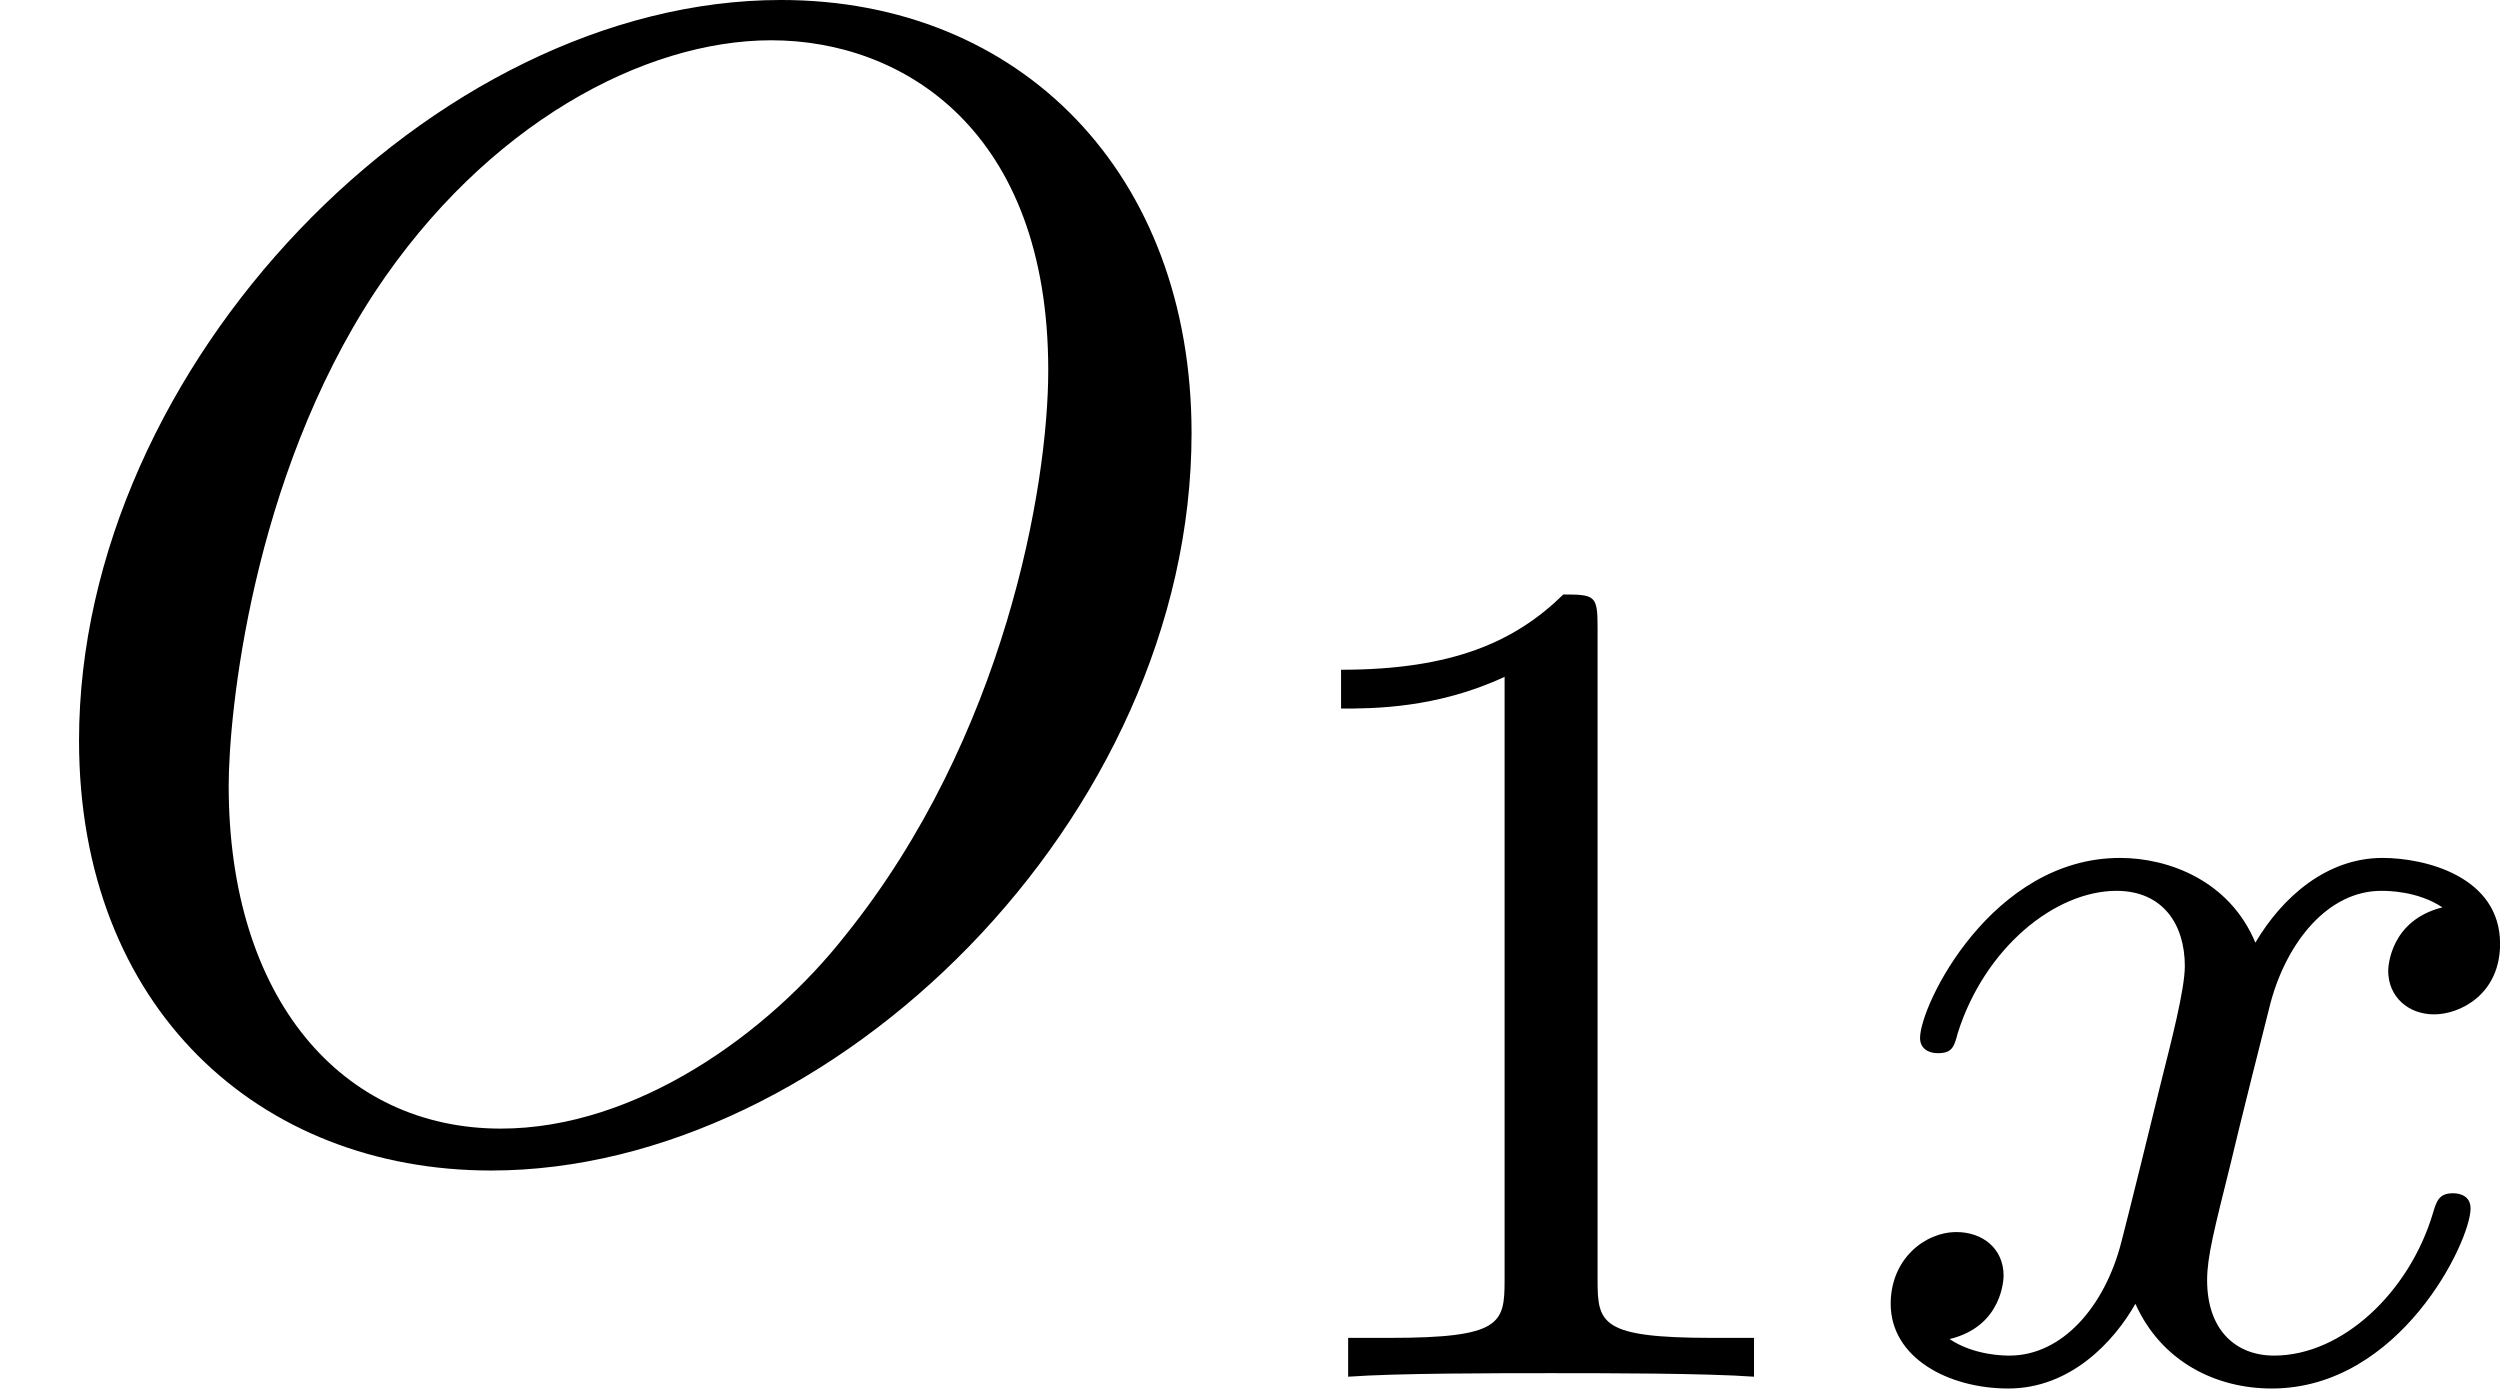
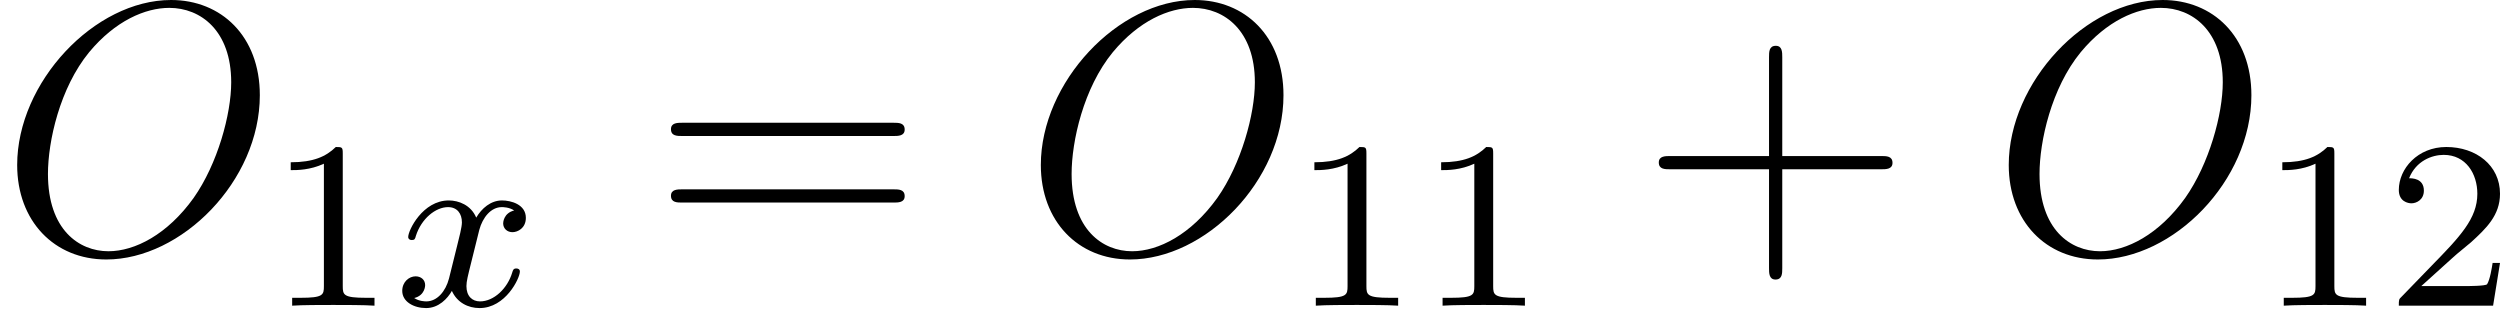
- <svg xmlns="http://www.w3.org/2000/svg" xmlns:xlink="http://www.w3.org/1999/xlink" version="1.1" width="19.141pt" height="10.63pt" viewBox="-.3 -.259 19.141 10.63">
+ <svg xmlns="http://www.w3.org/2000/svg" xmlns:xlink="http://www.w3.org/1999/xlink" version="1.1" width="94.36pt" height="11.627pt" viewBox="-.239 -.243 94.36 11.627">
  <defs>
+     <path id="g3-43" d="M4.77-2.762H8.07C8.237-2.762 8.452-2.762 8.452-2.977C8.452-3.204 8.249-3.204 8.07-3.204H4.77V-6.504C4.77-6.671 4.77-6.886 4.555-6.886C4.328-6.886 4.328-6.683 4.328-6.504V-3.204H1.028C.861-3.204 .646-3.204 .646-2.989C.646-2.762 .849-2.762 1.028-2.762H4.328V.538C4.328 .705 4.328 .921 4.543 .921C4.77 .921 4.77 .717 4.77 .538V-2.762Z" />
+     <path id="g3-61" d="M8.07-3.873C8.237-3.873 8.452-3.873 8.452-4.089C8.452-4.316 8.249-4.316 8.07-4.316H1.028C.861-4.316 .646-4.316 .646-4.101C.646-3.873 .849-3.873 1.028-3.873H8.07ZM8.07-1.65C8.237-1.65 8.452-1.65 8.452-1.865C8.452-2.092 8.249-2.092 8.07-2.092H1.028C.861-2.092 .646-2.092 .646-1.877C.646-1.65 .849-1.65 1.028-1.65H8.07Z" />
+     <path id="g0-120" d="M3.993-3.18C3.642-3.092 3.626-2.782 3.626-2.75C3.626-2.574 3.762-2.455 3.937-2.455S4.384-2.59 4.384-2.933C4.384-3.387 3.881-3.515 3.587-3.515C3.212-3.515 2.909-3.252 2.726-2.941C2.55-3.363 2.136-3.515 1.809-3.515C.94-3.515 .454-2.519 .454-2.295C.454-2.224 .51-2.192 .574-2.192C.669-2.192 .685-2.232 .709-2.327C.893-2.909 1.371-3.292 1.785-3.292C2.096-3.292 2.248-3.068 2.248-2.782C2.248-2.622 2.152-2.256 2.088-2C2.032-1.769 1.857-1.06 1.817-.909C1.706-.478 1.419-.143 1.06-.143C1.028-.143 .821-.143 .654-.255C1.02-.343 1.02-.677 1.02-.685C1.02-.869 .877-.98 .701-.98C.486-.98 .255-.797 .255-.494C.255-.128 .646 .08 1.052 .08C1.474 .08 1.769-.239 1.913-.494C2.088-.104 2.455 .08 2.837 .08C3.706 .08 4.184-.917 4.184-1.14C4.184-1.219 4.121-1.243 4.065-1.243C3.969-1.243 3.953-1.188 3.929-1.108C3.77-.574 3.316-.143 2.853-.143C2.59-.143 2.399-.319 2.399-.654C2.399-.813 2.447-.996 2.558-1.443C2.614-1.682 2.79-2.383 2.829-2.534C2.941-2.949 3.22-3.292 3.579-3.292C3.618-3.292 3.826-3.292 3.993-3.18Z" />
    <path id="g2-49" d="M2.503-5.077C2.503-5.292 2.487-5.3 2.271-5.3C1.945-4.981 1.522-4.79 .765-4.79V-4.527C.98-4.527 1.411-4.527 1.873-4.742V-.654C1.873-.359 1.849-.263 1.092-.263H.813V0C1.14-.024 1.825-.024 2.184-.024S3.236-.024 3.563 0V-.263H3.284C2.527-.263 2.503-.359 2.503-.654V-5.077Z" />
-     <path id="g0-120" d="M3.993-3.18C3.642-3.092 3.626-2.782 3.626-2.75C3.626-2.574 3.762-2.455 3.937-2.455S4.384-2.59 4.384-2.933C4.384-3.387 3.881-3.515 3.587-3.515C3.212-3.515 2.909-3.252 2.726-2.941C2.55-3.363 2.136-3.515 1.809-3.515C.94-3.515 .454-2.519 .454-2.295C.454-2.224 .51-2.192 .574-2.192C.669-2.192 .685-2.232 .709-2.327C.893-2.909 1.371-3.292 1.785-3.292C2.096-3.292 2.248-3.068 2.248-2.782C2.248-2.622 2.152-2.256 2.088-2C2.032-1.769 1.857-1.06 1.817-.909C1.706-.478 1.419-.143 1.06-.143C1.028-.143 .821-.143 .654-.255C1.02-.343 1.02-.677 1.02-.685C1.02-.869 .877-.98 .701-.98C.486-.98 .255-.797 .255-.494C.255-.128 .646 .08 1.052 .08C1.474 .08 1.769-.239 1.913-.494C2.088-.104 2.455 .08 2.837 .08C3.706 .08 4.184-.917 4.184-1.14C4.184-1.219 4.121-1.243 4.065-1.243C3.969-1.243 3.953-1.188 3.929-1.108C3.77-.574 3.316-.143 2.853-.143C2.59-.143 2.399-.319 2.399-.654C2.399-.813 2.447-.996 2.558-1.443C2.614-1.682 2.79-2.383 2.829-2.534C2.941-2.949 3.22-3.292 3.579-3.292C3.618-3.292 3.826-3.292 3.993-3.18Z" />
-     <path id="g1-79" d="M8.073-4.756C8.073-6.513 6.916-7.691 5.291-7.691C2.935-7.691 .535-5.215 .535-2.673C.535-.862 1.756 .24 3.327 .24C5.64 .24 8.073-2.149 8.073-4.756ZM3.393-.044C2.313-.044 1.549-.927 1.549-2.367C1.549-2.847 1.702-4.44 2.542-5.716C3.295-6.851 4.364-7.418 5.225-7.418C6.12-7.418 7.102-6.807 7.102-5.182C7.102-4.396 6.807-2.695 5.727-1.353C5.204-.687 4.309-.044 3.393-.044Z" />
+     <path id="g2-50" d="M2.248-1.626C2.375-1.745 2.71-2.008 2.837-2.12C3.332-2.574 3.802-3.013 3.802-3.738C3.802-4.686 3.005-5.3 2.008-5.3C1.052-5.3 .422-4.575 .422-3.866C.422-3.475 .733-3.419 .845-3.419C1.012-3.419 1.259-3.539 1.259-3.842C1.259-4.256 .861-4.256 .765-4.256C.996-4.838 1.53-5.037 1.921-5.037C2.662-5.037 3.045-4.407 3.045-3.738C3.045-2.909 2.463-2.303 1.522-1.339L.518-.303C.422-.215 .422-.199 .422 0H3.571L3.802-1.427H3.555C3.531-1.267 3.467-.869 3.371-.717C3.324-.654 2.718-.654 2.59-.654H1.172L2.248-1.626Z" />
+     <path id="g1-79" d="M8.679-5.236C8.679-7.209 7.388-8.416 5.715-8.416C3.156-8.416 .574-5.667 .574-2.905C.574-1.028 1.817 .251 3.551 .251C6.061 .251 8.679-2.367 8.679-5.236ZM3.622-.024C2.642-.024 1.602-.741 1.602-2.606C1.602-3.694 1.997-5.475 2.977-6.671C3.85-7.723 4.854-8.153 5.655-8.153C6.707-8.153 7.723-7.388 7.723-5.667C7.723-4.603 7.269-2.941 6.468-1.805C5.595-.586 4.507-.024 3.622-.024Z" />
  </defs>
-   <g id="page1" transform="matrix(1.13 0 0 1.13 -80.23 -69.24668)">
-     <use x="70.735" y="68.742" xlink:href="#g1-79" />
-     <use x="79.056" y="70.379" xlink:href="#g2-49" />
-     <use x="83.29" y="70.379" xlink:href="#g0-120" />
+   <g id="page1" transform="matrix(1.13 0 0 1.13 -63.98604 -65.03376)">
+     <use x="56.413" y="65.753" xlink:href="#g1-79" />
+     <use x="65.359" y="67.547" xlink:href="#g2-49" />
+     <use x="69.594" y="67.547" xlink:href="#g0-120" />
+     <use x="78.179" y="65.753" xlink:href="#g3-61" />
+     <use x="90.605" y="65.753" xlink:href="#g1-79" />
+     <use x="99.551" y="67.547" xlink:href="#g2-49" />
+     <use x="103.785" y="67.547" xlink:href="#g2-49" />
+     <use x="111.174" y="65.753" xlink:href="#g3-43" />
+     <use x="122.935" y="65.753" xlink:href="#g1-79" />
+     <use x="131.882" y="67.547" xlink:href="#g2-49" />
+     <use x="136.116" y="67.547" xlink:href="#g2-50" />
  </g>
</svg>
